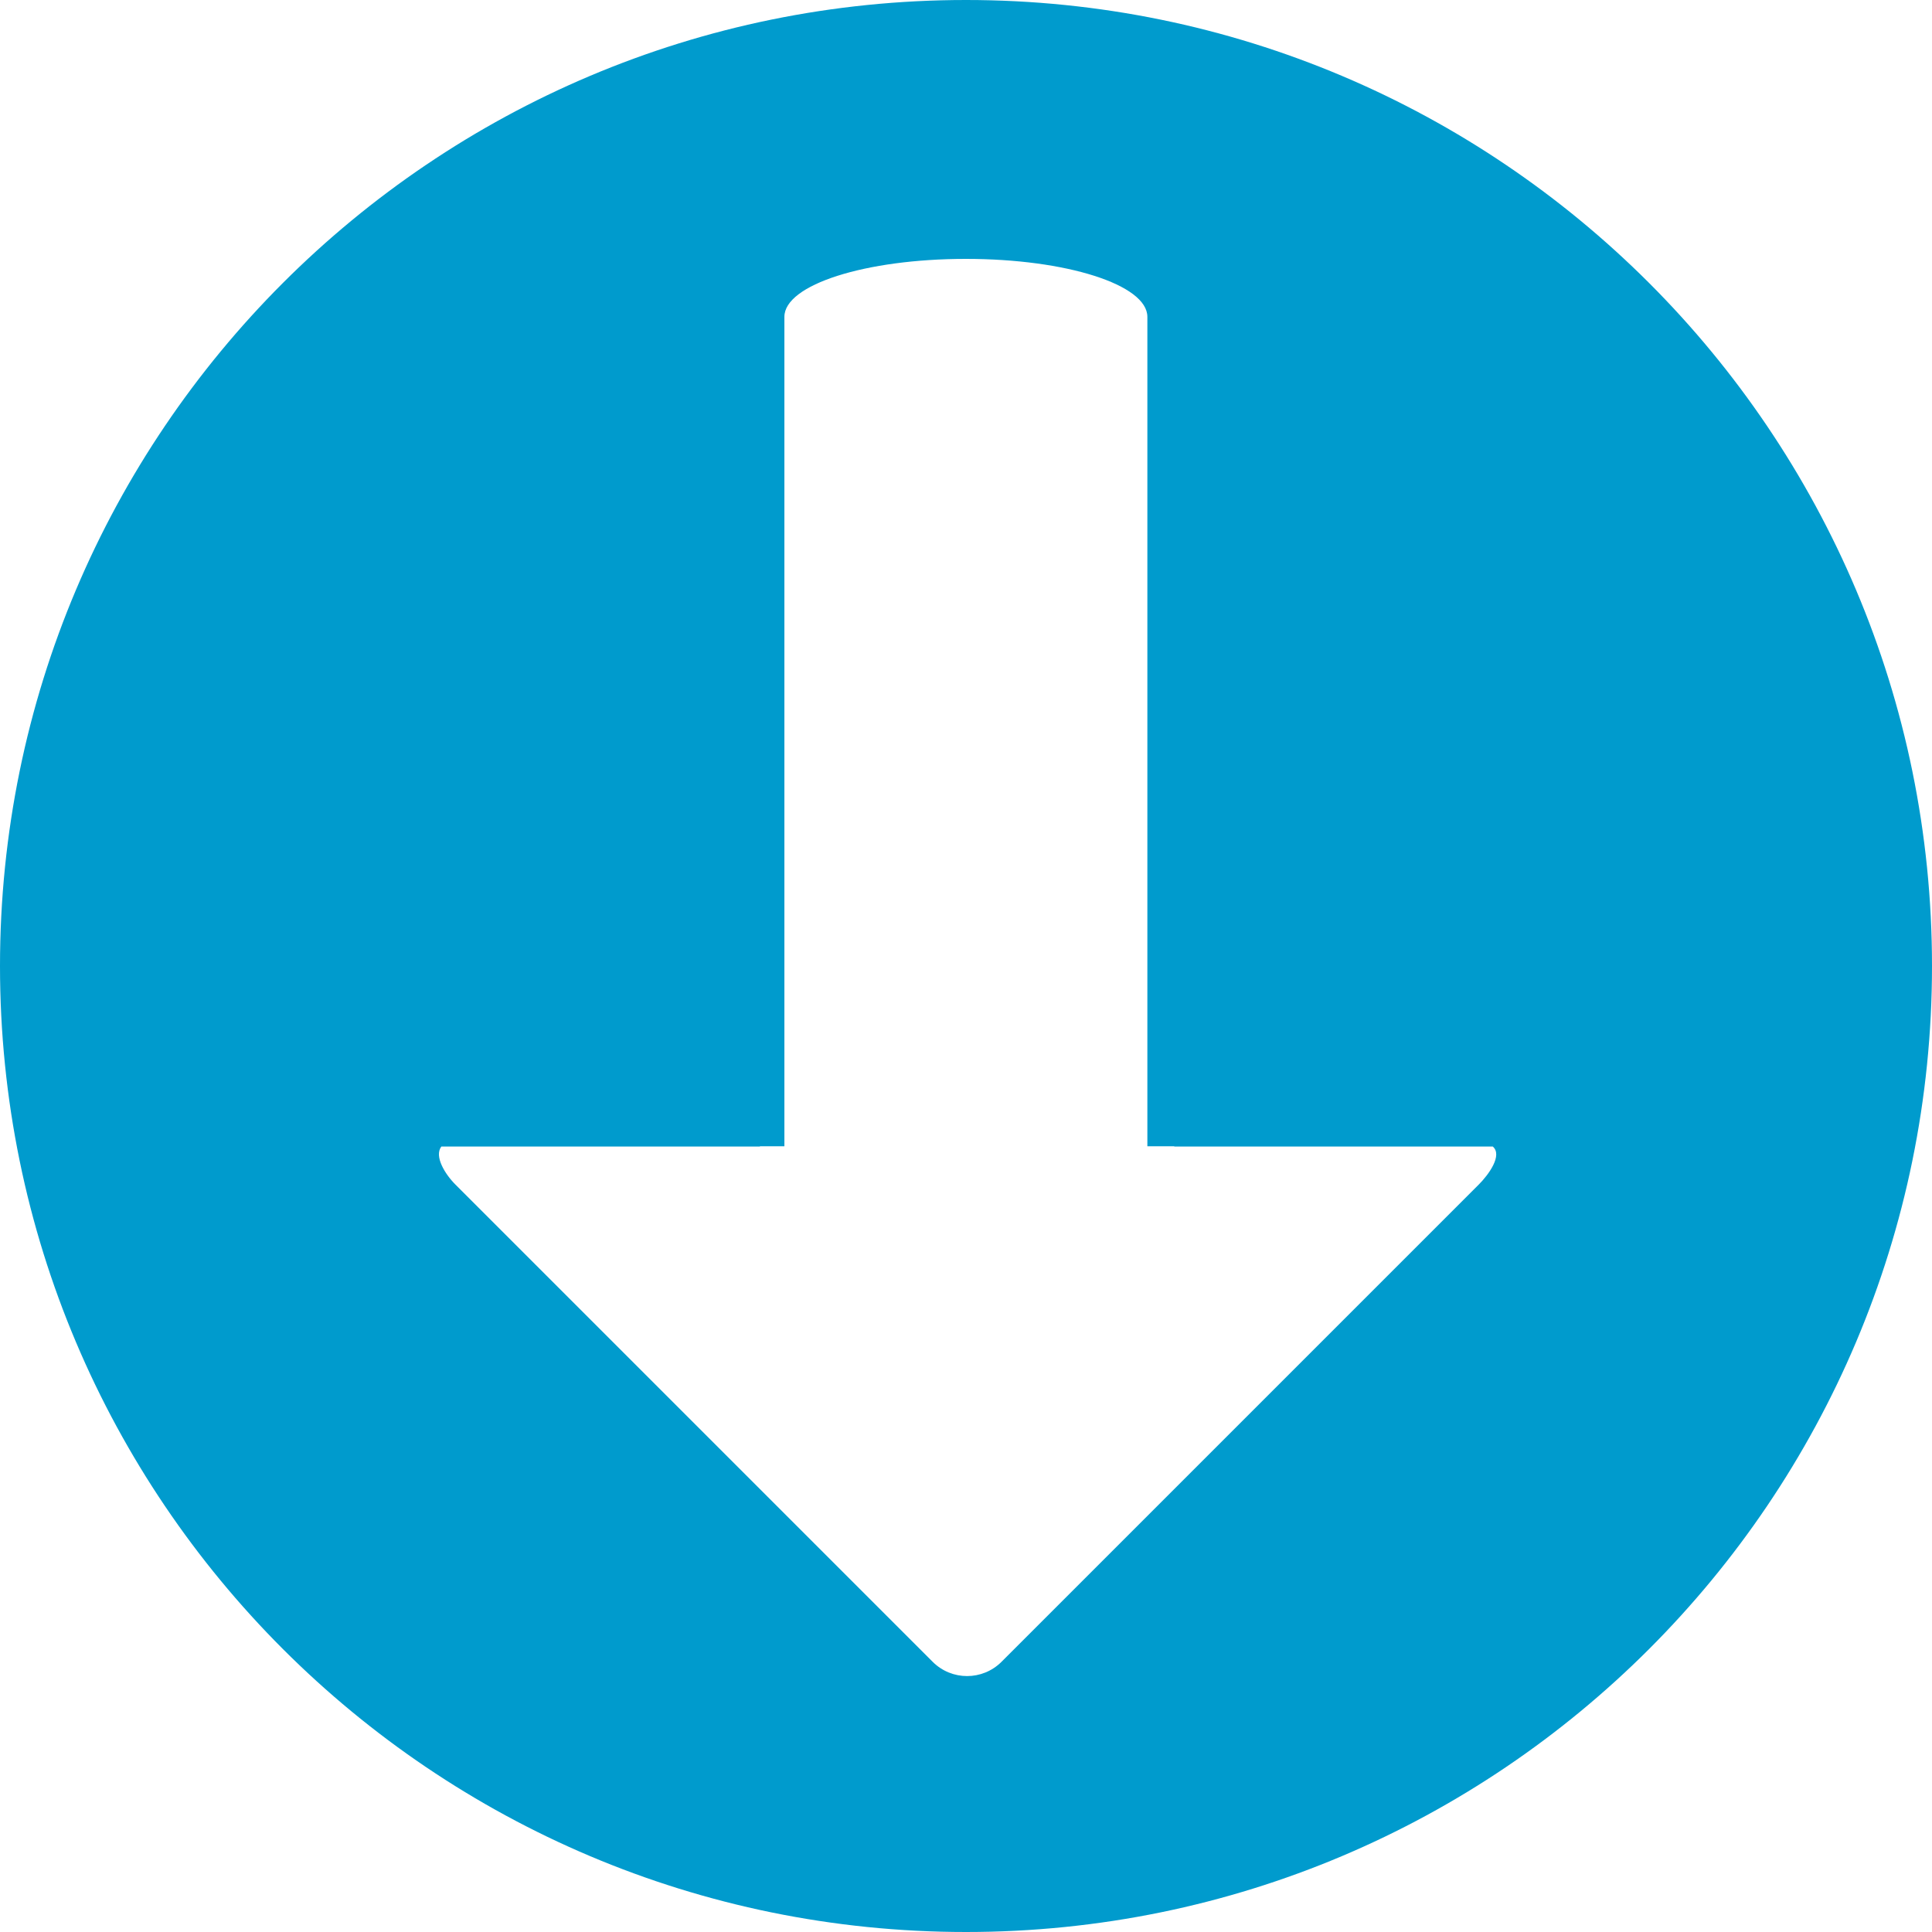
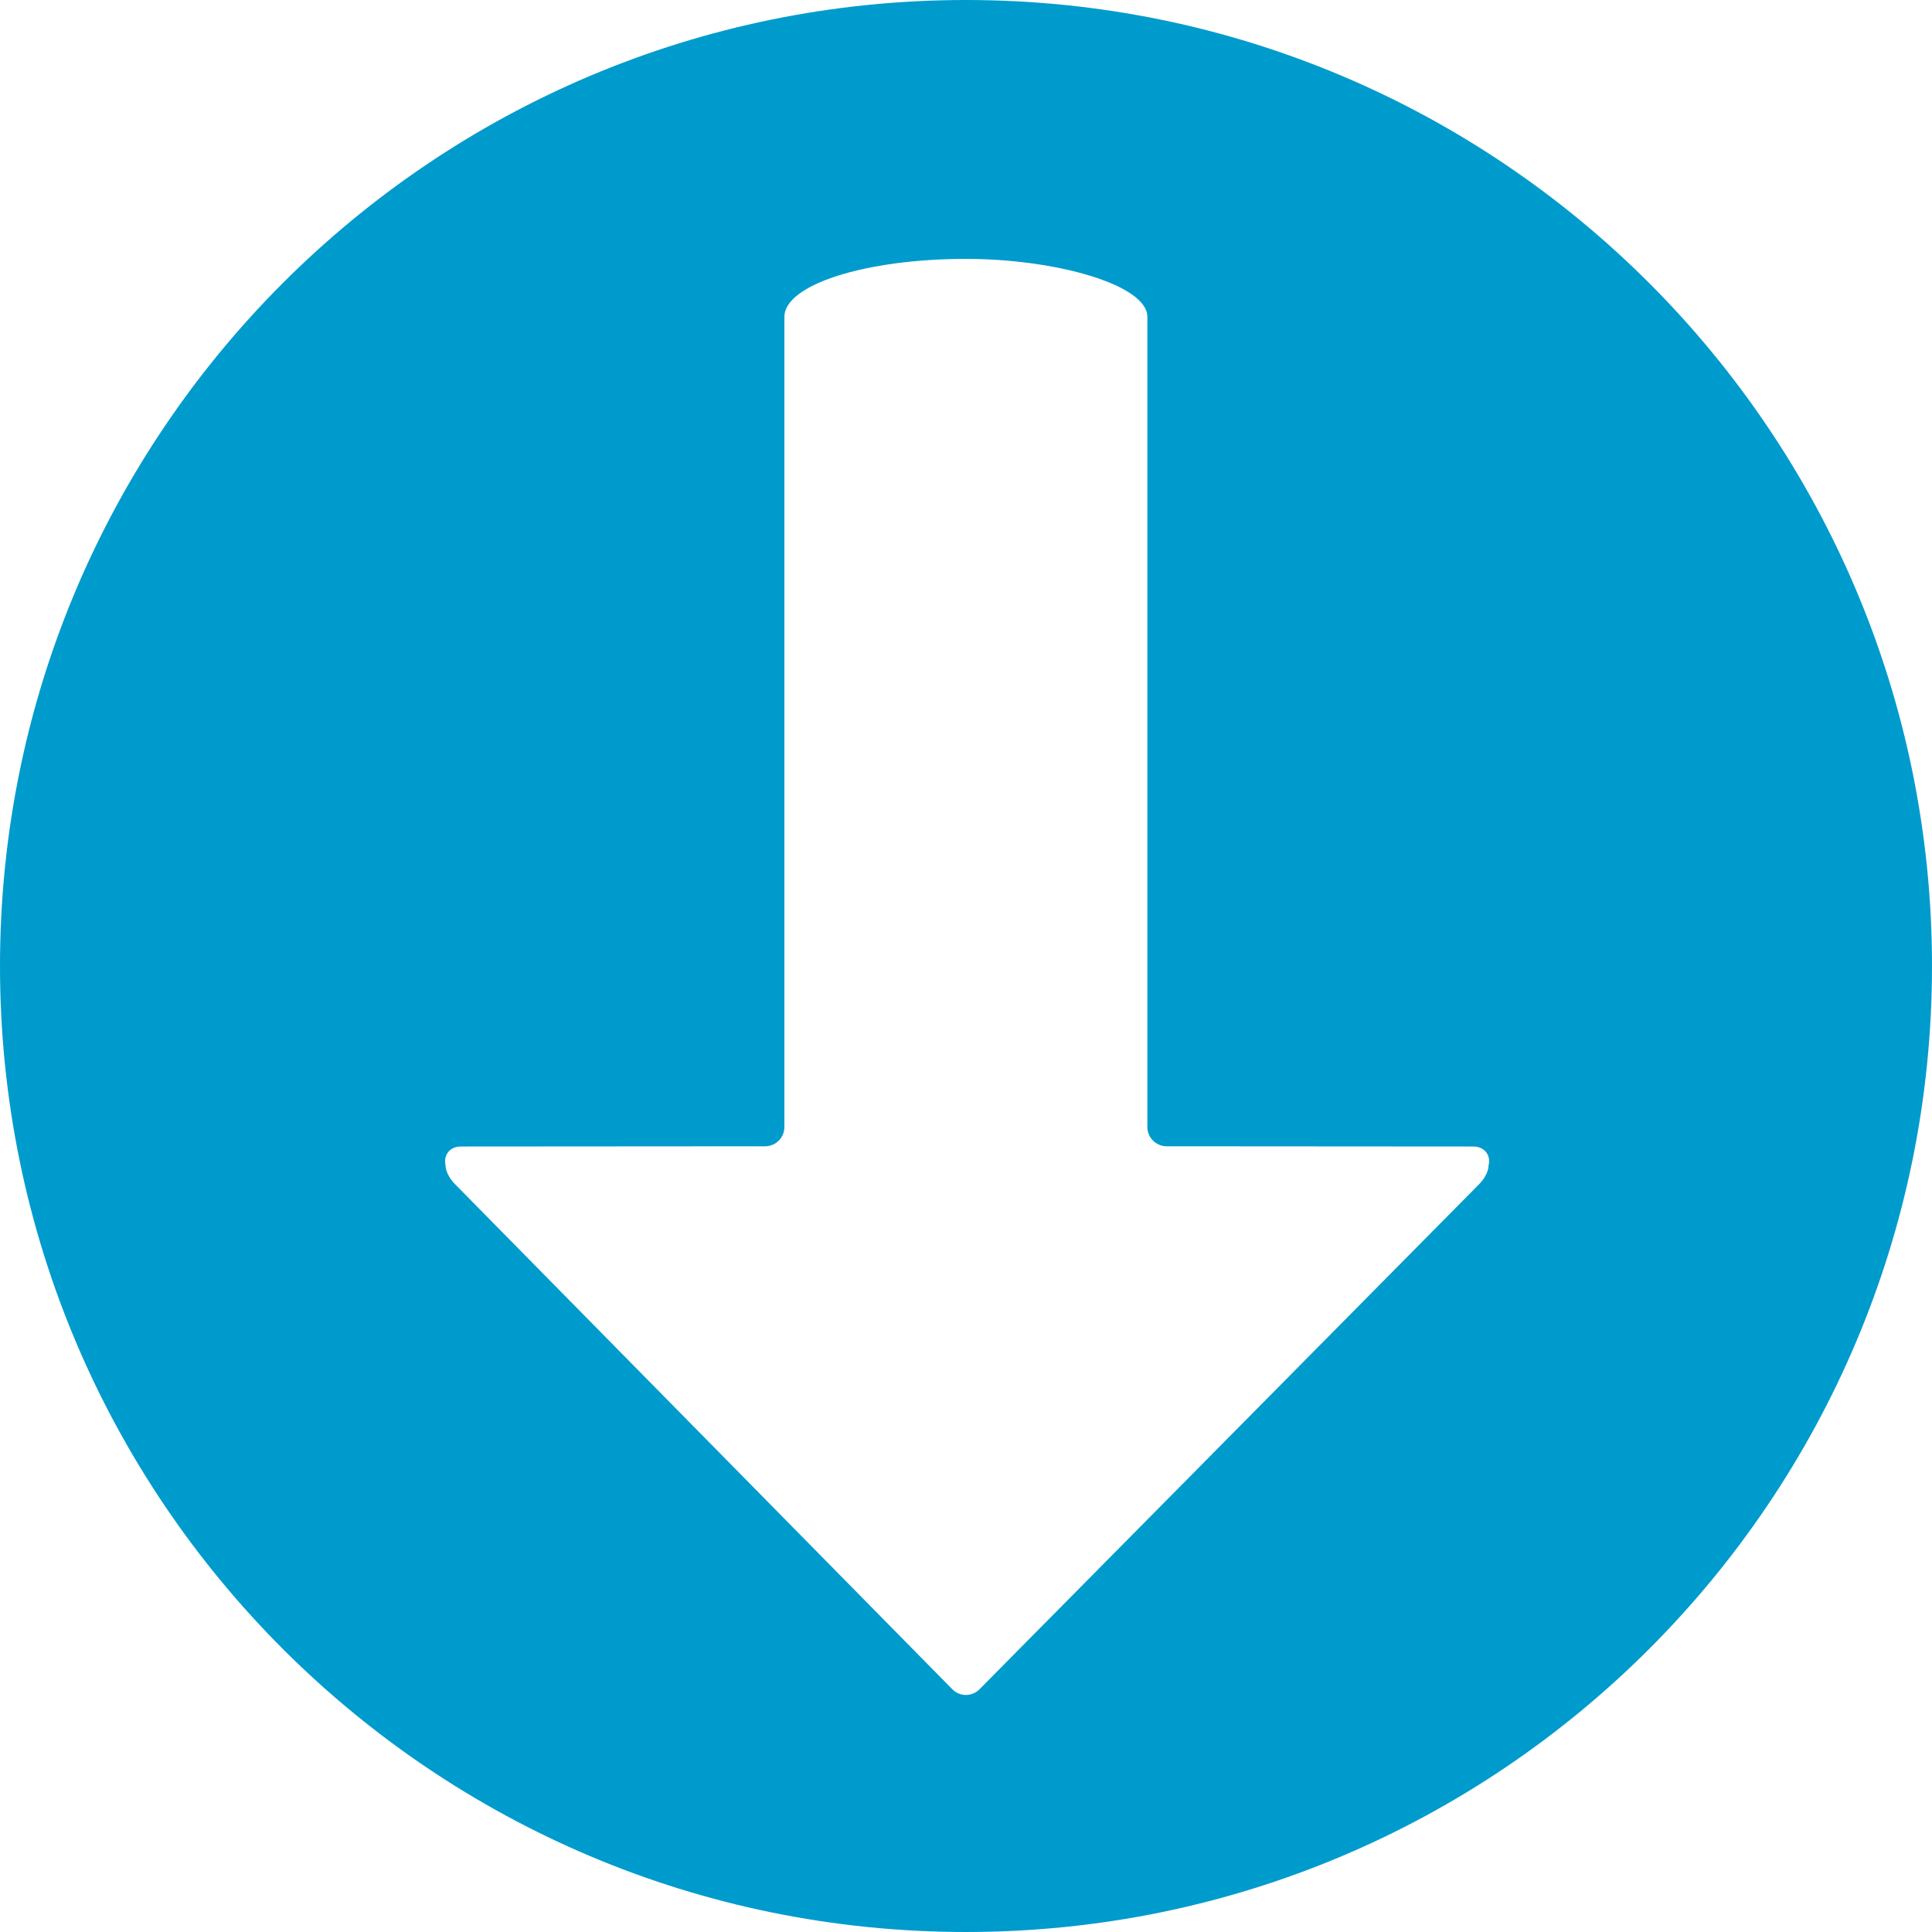
- <svg xmlns="http://www.w3.org/2000/svg" width="1000px" height="1000px" viewBox="0 0 1000 1000" version="1.1">
+ <svg xmlns="http://www.w3.org/2000/svg" width="200px" height="200px" viewBox="0 0 200 200" version="1.1">
  <description>Created with Sketch (http://www.bohemiancoding.com/sketch)</description>
  <defs />
  <g id="Page 1" fill="#D8D8D8" fill-rule="evenodd">
-     <g id="svg2" fill="#000000">
-       <g id="layer1">
-         <path d="M500,-1.42108547e-14 C223.858,1.37390099e-13 0,223.858 0,500 C7.5791225e-14,776.142 223.858,1000 500,1000 C776.142,1000 1000,776.142 1000,500 C1000,223.858 776.142,-8.99835761e-14 500,-1.42108547e-14 L500,-1.42108547e-14 Z M499.938,134 C551.983,134 593.875,147.38 593.875,164 L593.875,593.312 L607.594,593.312 C607.668,593.312 607.738,593.313 607.812,593.312 L607.812,593.438 L772.656,593.438 C777.807,597.854 770.764,607.768 765.344,613.188 L518.406,860.125 C508.529,870.002 492.596,870.002 482.719,860.125 L235.781,613.188 C230.361,607.768 224.608,598.514 228.438,593.438 L393.344,593.438 L393.344,593.312 L406,593.312 L406,164 C406,147.38 447.892,134 499.938,134 L499.938,134 Z M499.938,134" id="path2985" fill="#009BCD" />
-       </g>
-     </g>
+     <path d="M100,0 C44.772,0 0,44.772 0,100 C0,155.228 44.772,200 100,200 C155.228,200 200,155.228 200,100 C200,44.772 155.228,0 100,0 L100,0 L100,0 Z M118.775,32.8 L118.775,116.666 C118.775,117.769 119.677,118.663 120.774,118.664 L152.532,118.686 C153.636,118.687 154.373,119.565 154.095,120.642 C154.095,120.642 154.153,121.554 153.069,122.638 L101.394,174.875 C100.617,175.66 99.357,175.657 98.588,174.875 L47.156,122.638 C46.072,121.554 46.124,120.632 46.124,120.632 C45.883,119.558 46.583,118.687 47.686,118.686 L79.202,118.664 C80.305,118.663 81.2,117.771 81.2,116.666 L81.2,32.8 C81.2,29.476 89.578,26.8 99.987,26.8 C109.291,26.8 118.775,29.476 118.775,32.8 Z M118.775,32.8" id="Download" fill="#009BCD" />
  </g>
</svg>
